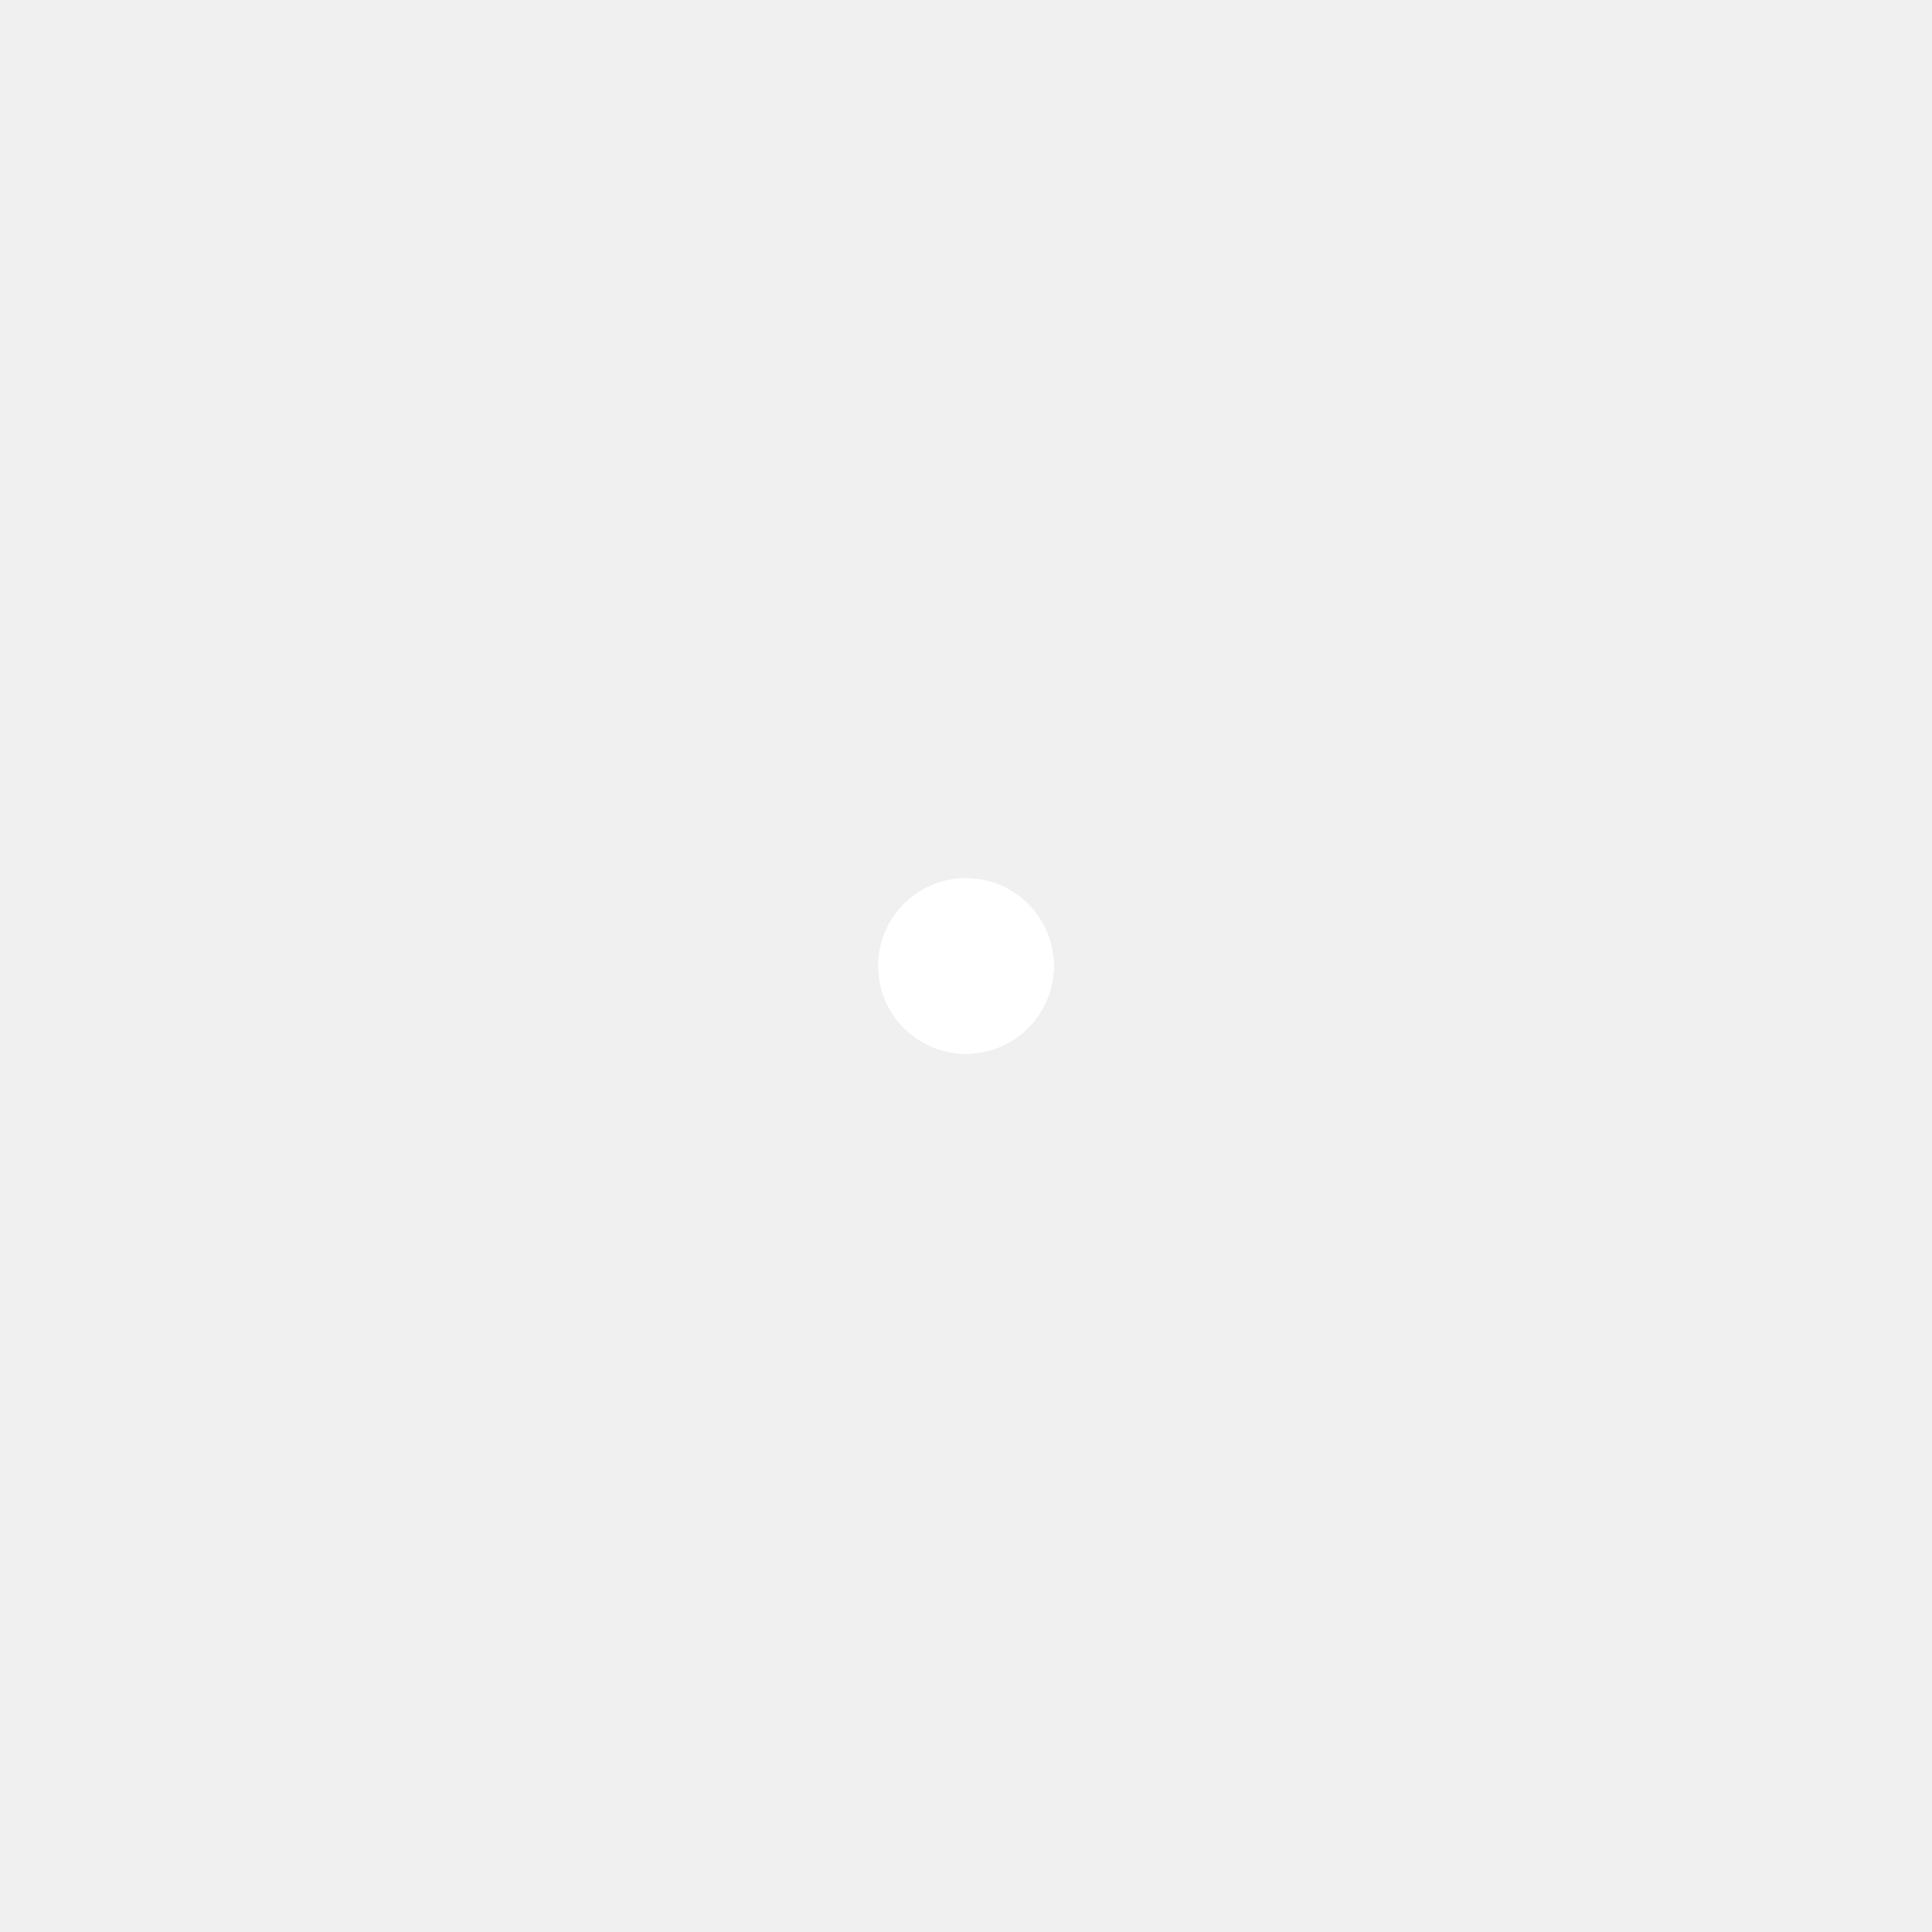
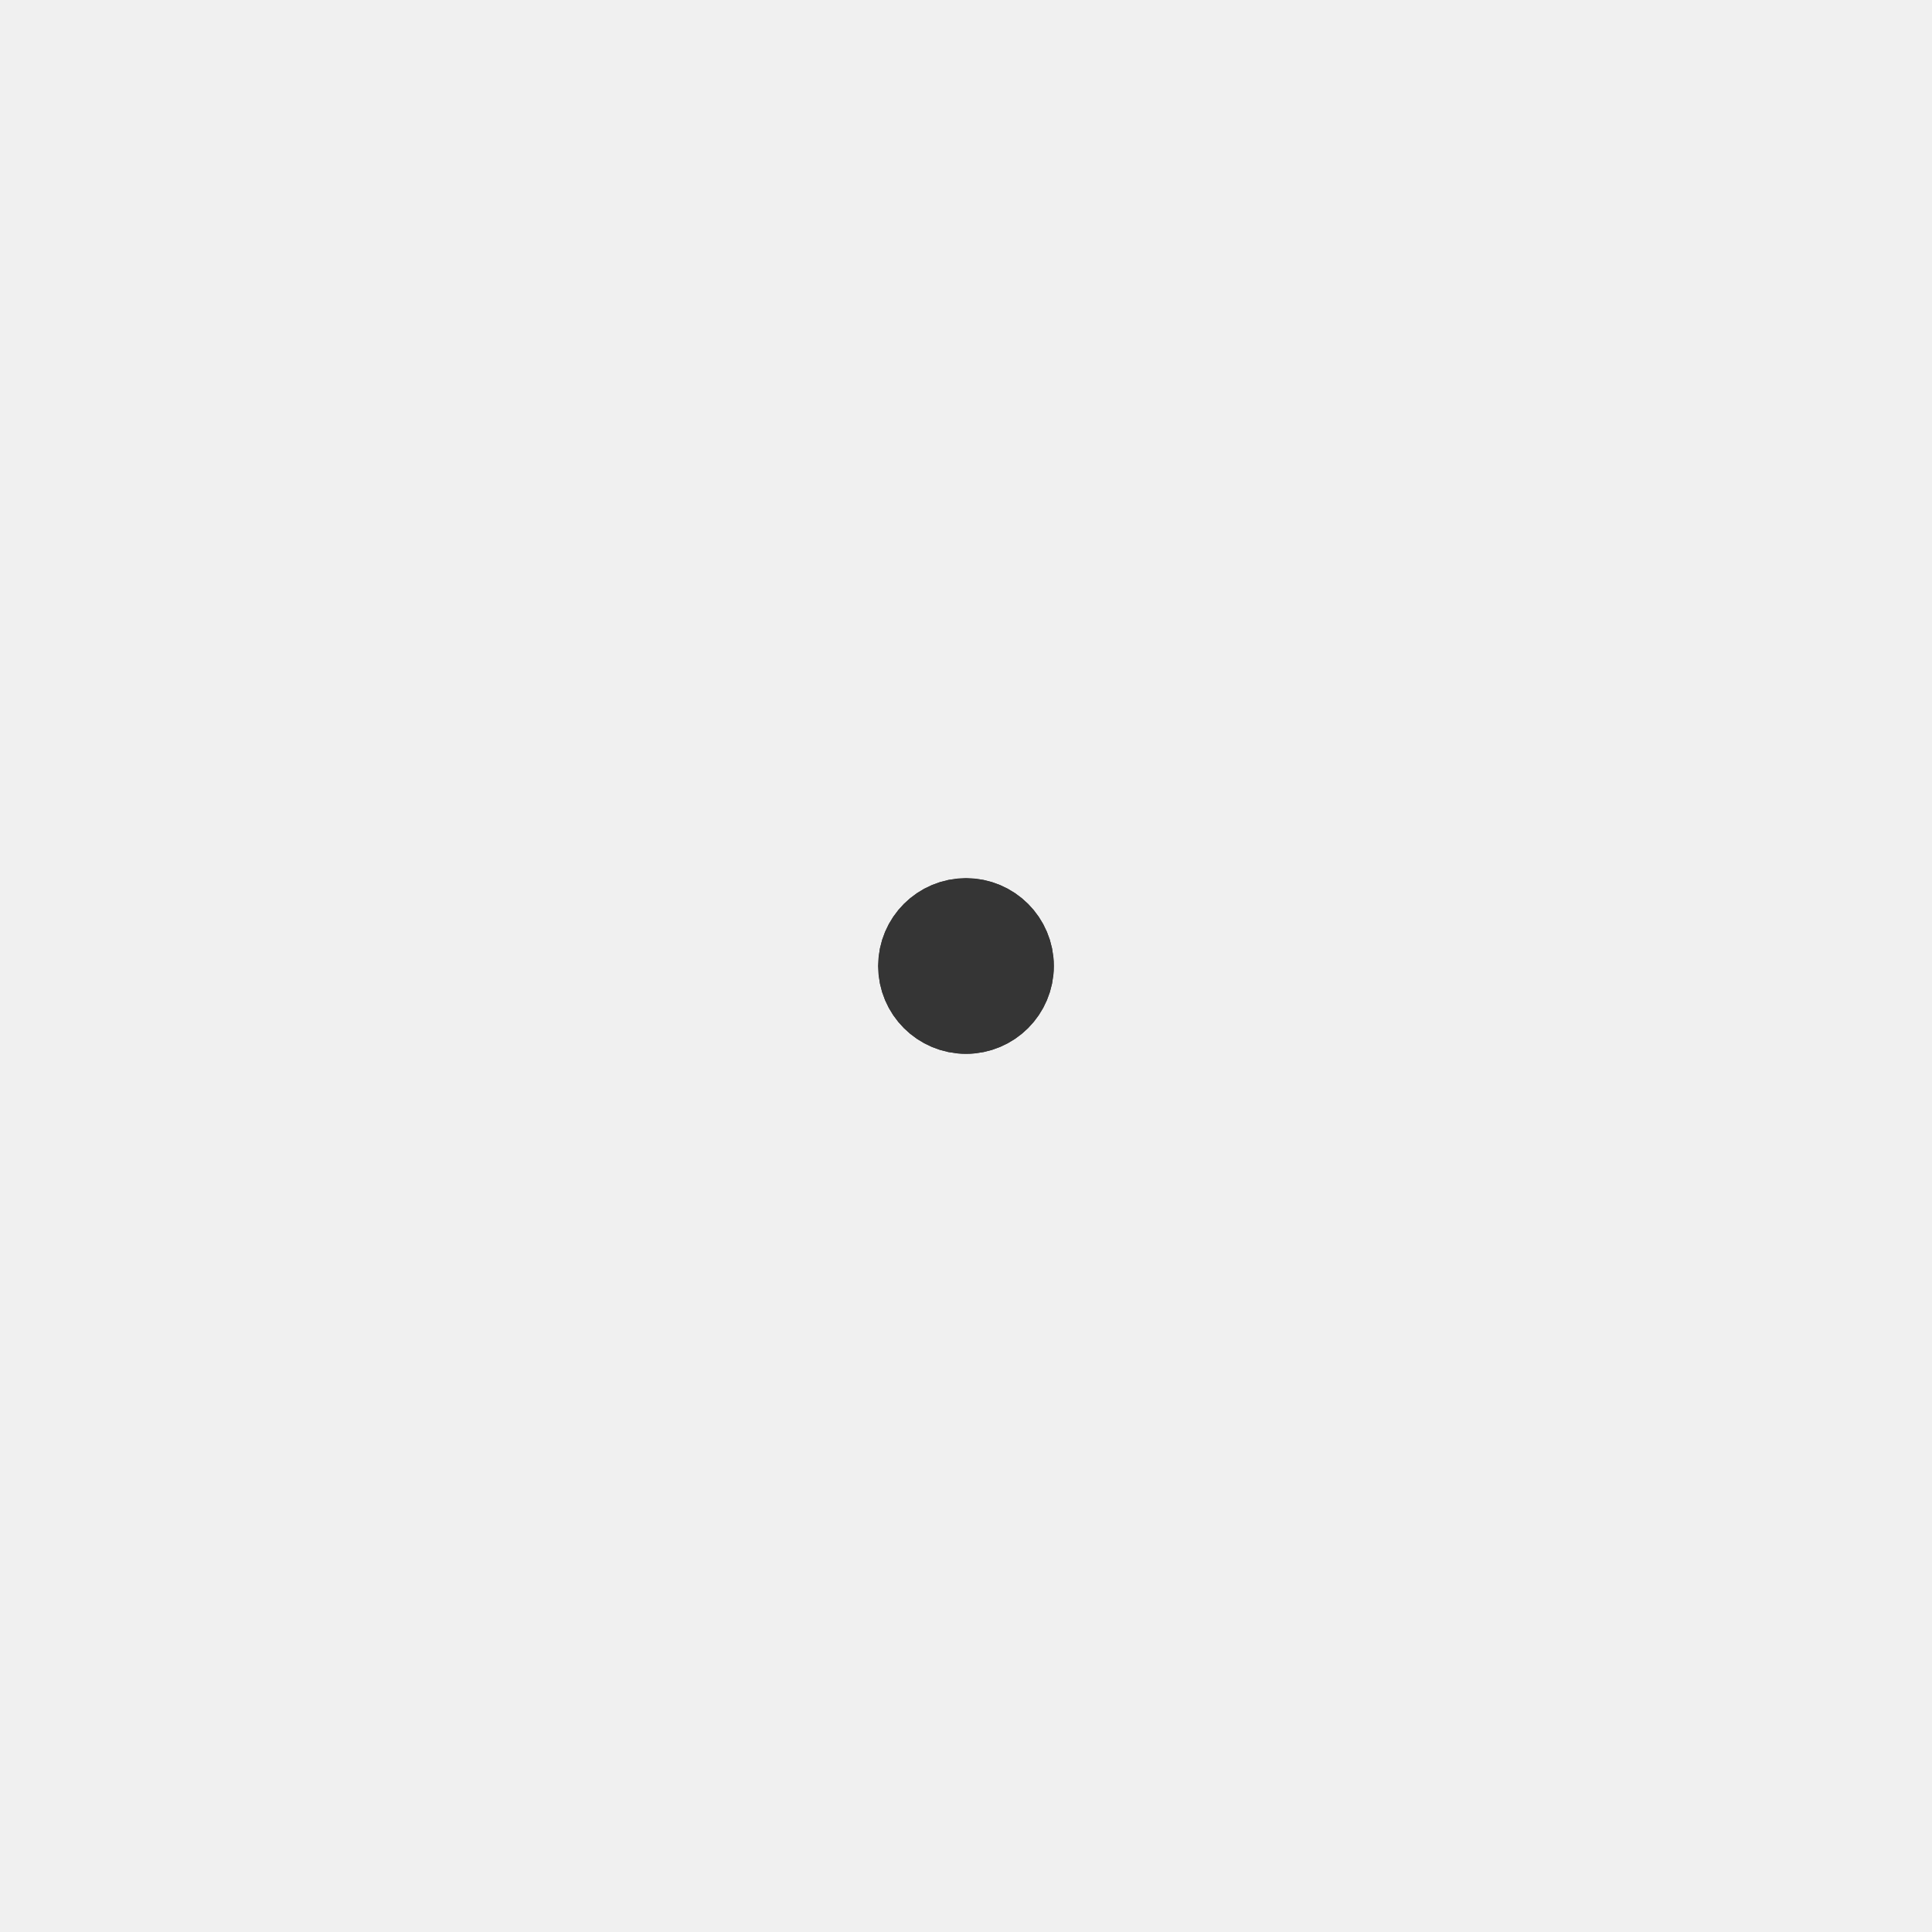
- <svg xmlns="http://www.w3.org/2000/svg" width="44" height="44" viewBox="0 0 44 44" stroke="#fff">
-   <g fill="none" fill-rule="evenodd" stroke-width="2">
+ <svg xmlns="http://www.w3.org/2000/svg" width="44" height="44" viewBox="0 0 44 44" stroke="#353535">
+   <g fill="#fff" fill-rule="evenodd" stroke-width="2">
    <circle cx="22" cy="22" r="1">
-       <animate attributeName="r" begin="0s" dur="1.8s" values="1; 20" calcMode="spline" keyTimes="0; 1" keySplines="0.165, 0.84, 0.44, 1" repeatCount="indefinite" />
-       <animate attributeName="stroke-opacity" begin="0s" dur="1.8s" values="1; 0" calcMode="spline" keyTimes="0; 1" keySplines="0.3, 0.61, 0.355, 1" repeatCount="indefinite" />
+       <animate attributeName="r" begin="0s" dur=".8s" values="1; 20" calcMode="spline" keyTimes="0; 1" keySplines="0.165, 0.84, 0.44, 1" repeatCount="indefinite" />
+       <animate attributeName="stroke-opacity" begin="0s" dur=".8s" values="1; 0" calcMode="spline" keyTimes="0; 1" keySplines="0.3, 0.61, 0.355, 1" repeatCount="indefinite" />
    </circle>
    <circle cx="22" cy="22" r="1">
-       <animate attributeName="r" begin="-0.9s" dur="1.8s" values="1; 20" calcMode="spline" keyTimes="0; 1" keySplines="0.165, 0.84, 0.44, 1" repeatCount="indefinite" />
-       <animate attributeName="stroke-opacity" begin="-0.9s" dur="1.8s" values="1; 0" calcMode="spline" keyTimes="0; 1" keySplines="0.3, 0.61, 0.355, 1" repeatCount="indefinite" />
+       <animate attributeName="r" begin="-0.9s" dur=".8s" values="1; 20" calcMode="spline" keyTimes="0; 1" keySplines="0.165, 0.84, 0.44, 1" repeatCount="indefinite" />
+       <animate attributeName="stroke-opacity" begin="-0.9s" dur=".8s" values="1; 0" calcMode="spline" keyTimes="0; 1" keySplines="0.3, 0.61, 0.355, 1" repeatCount="indefinite" />
    </circle>
  </g>
</svg>
